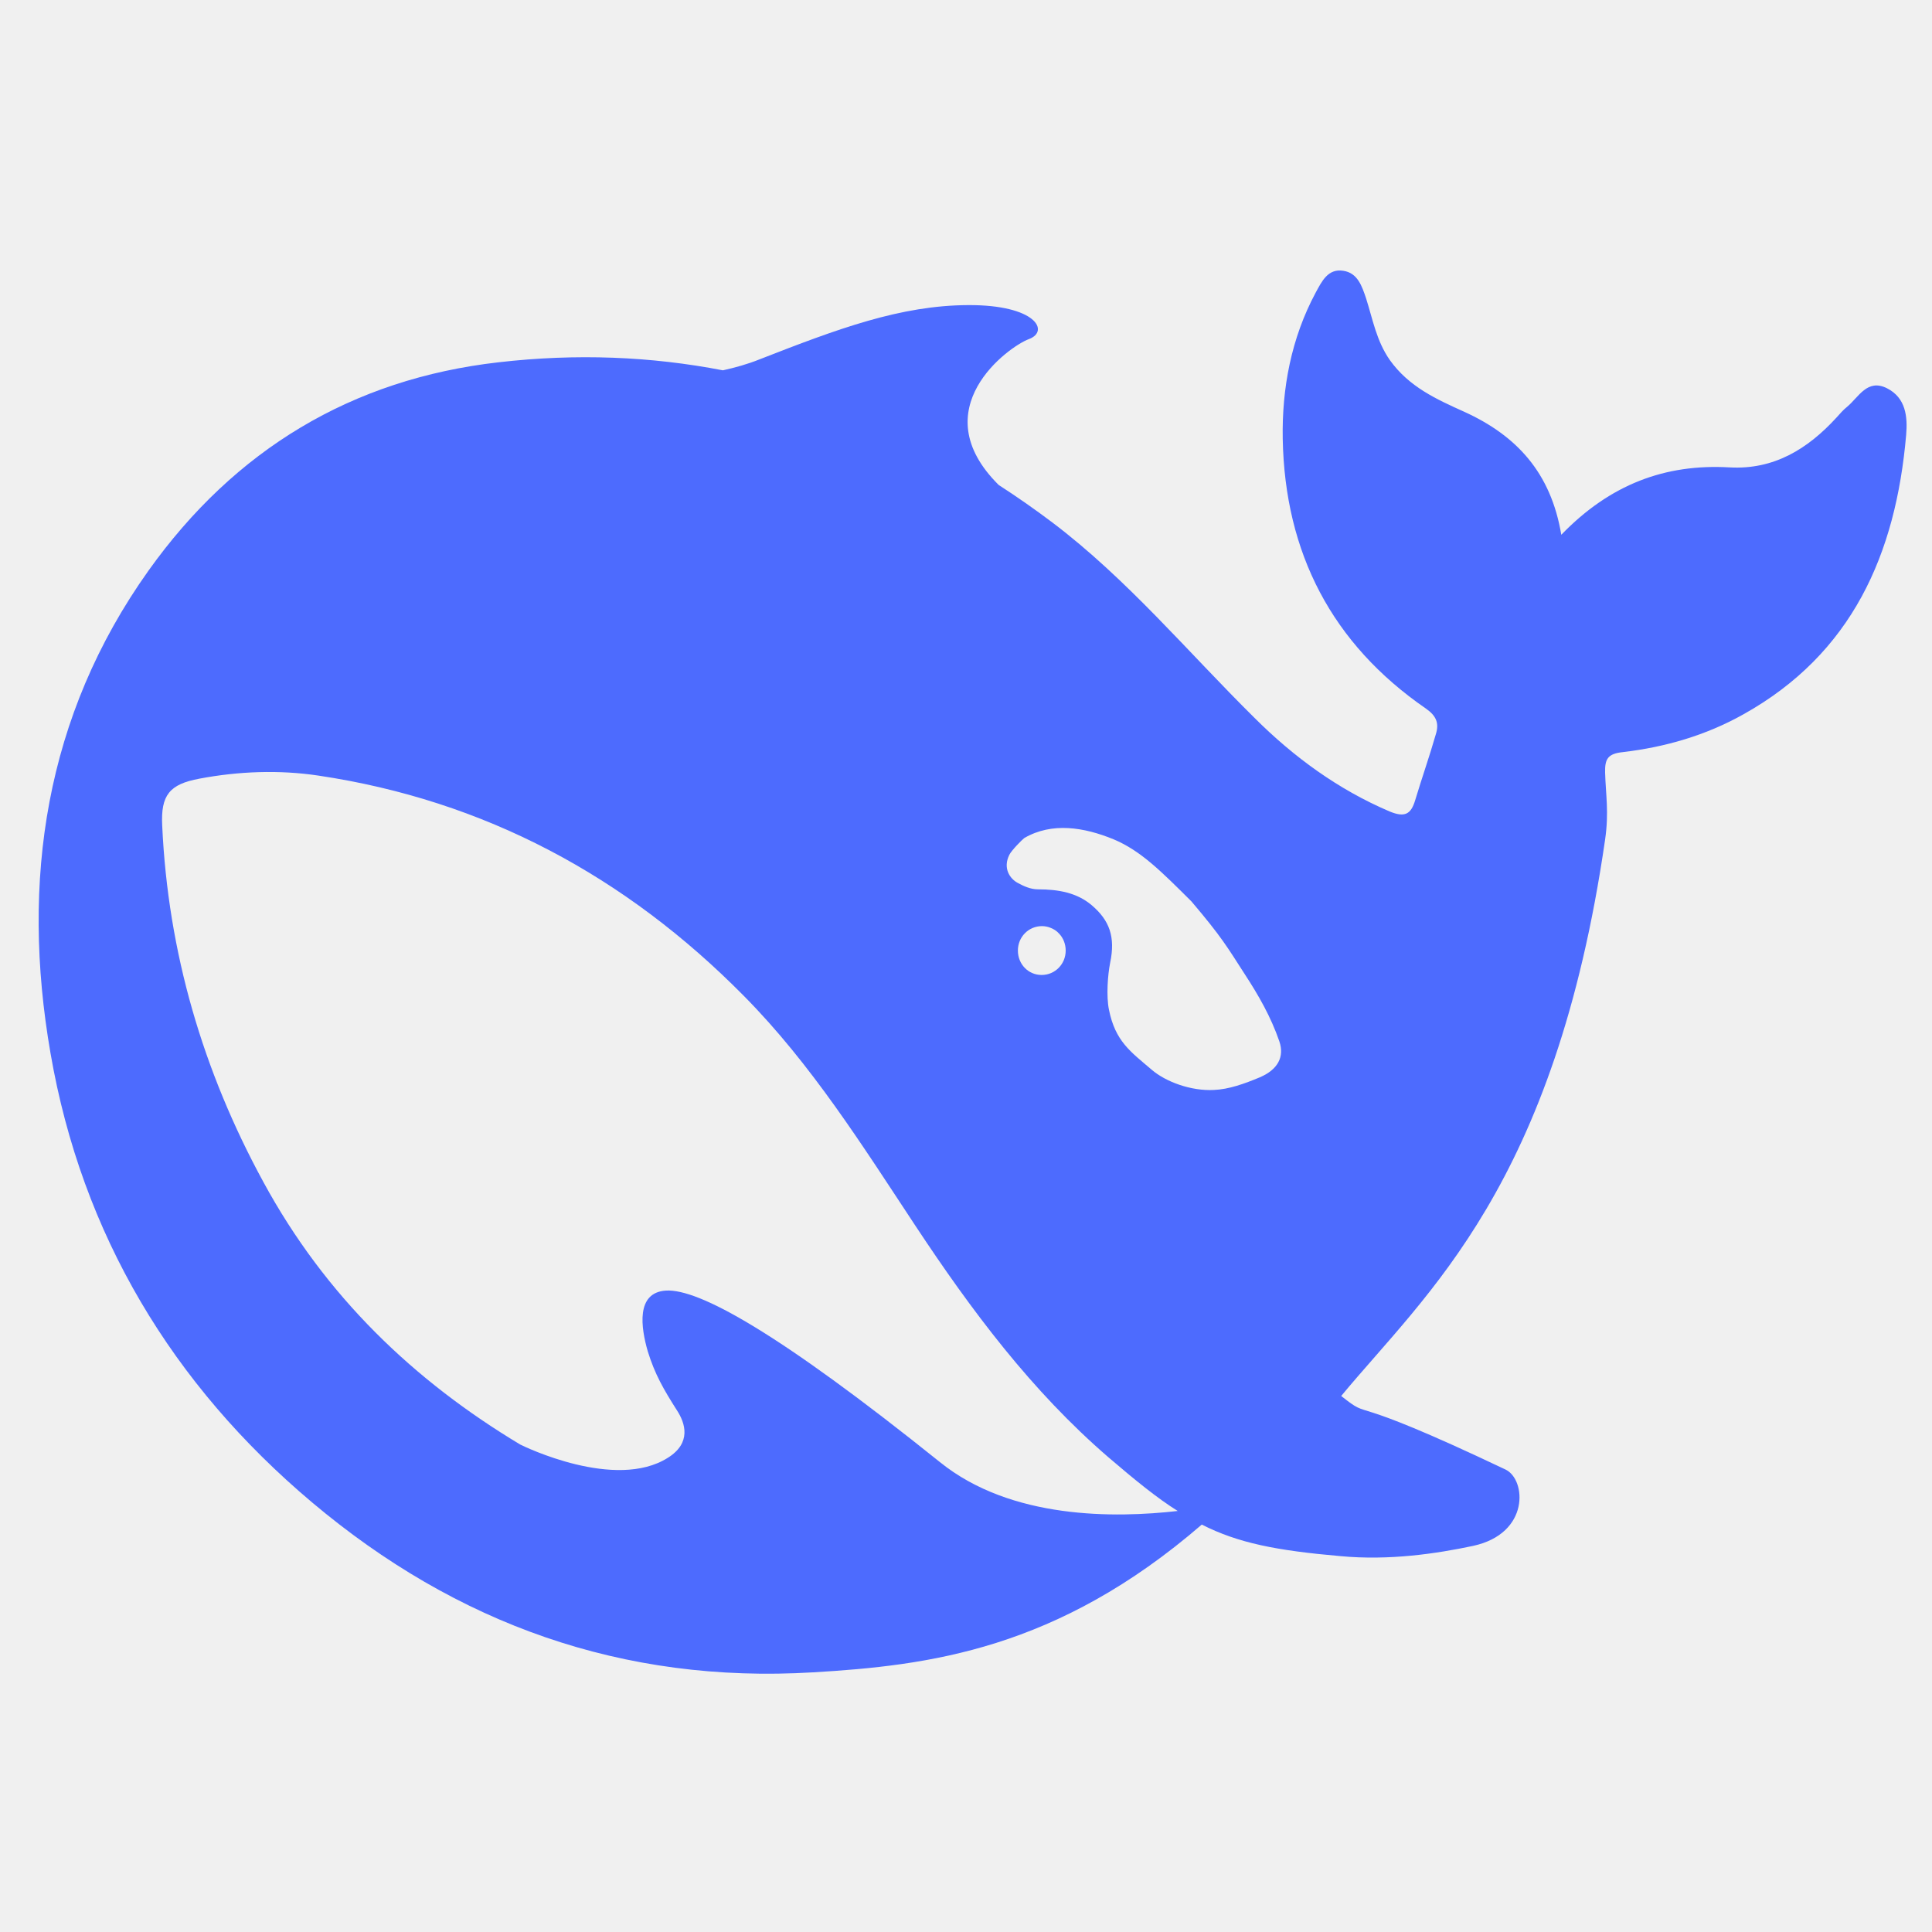
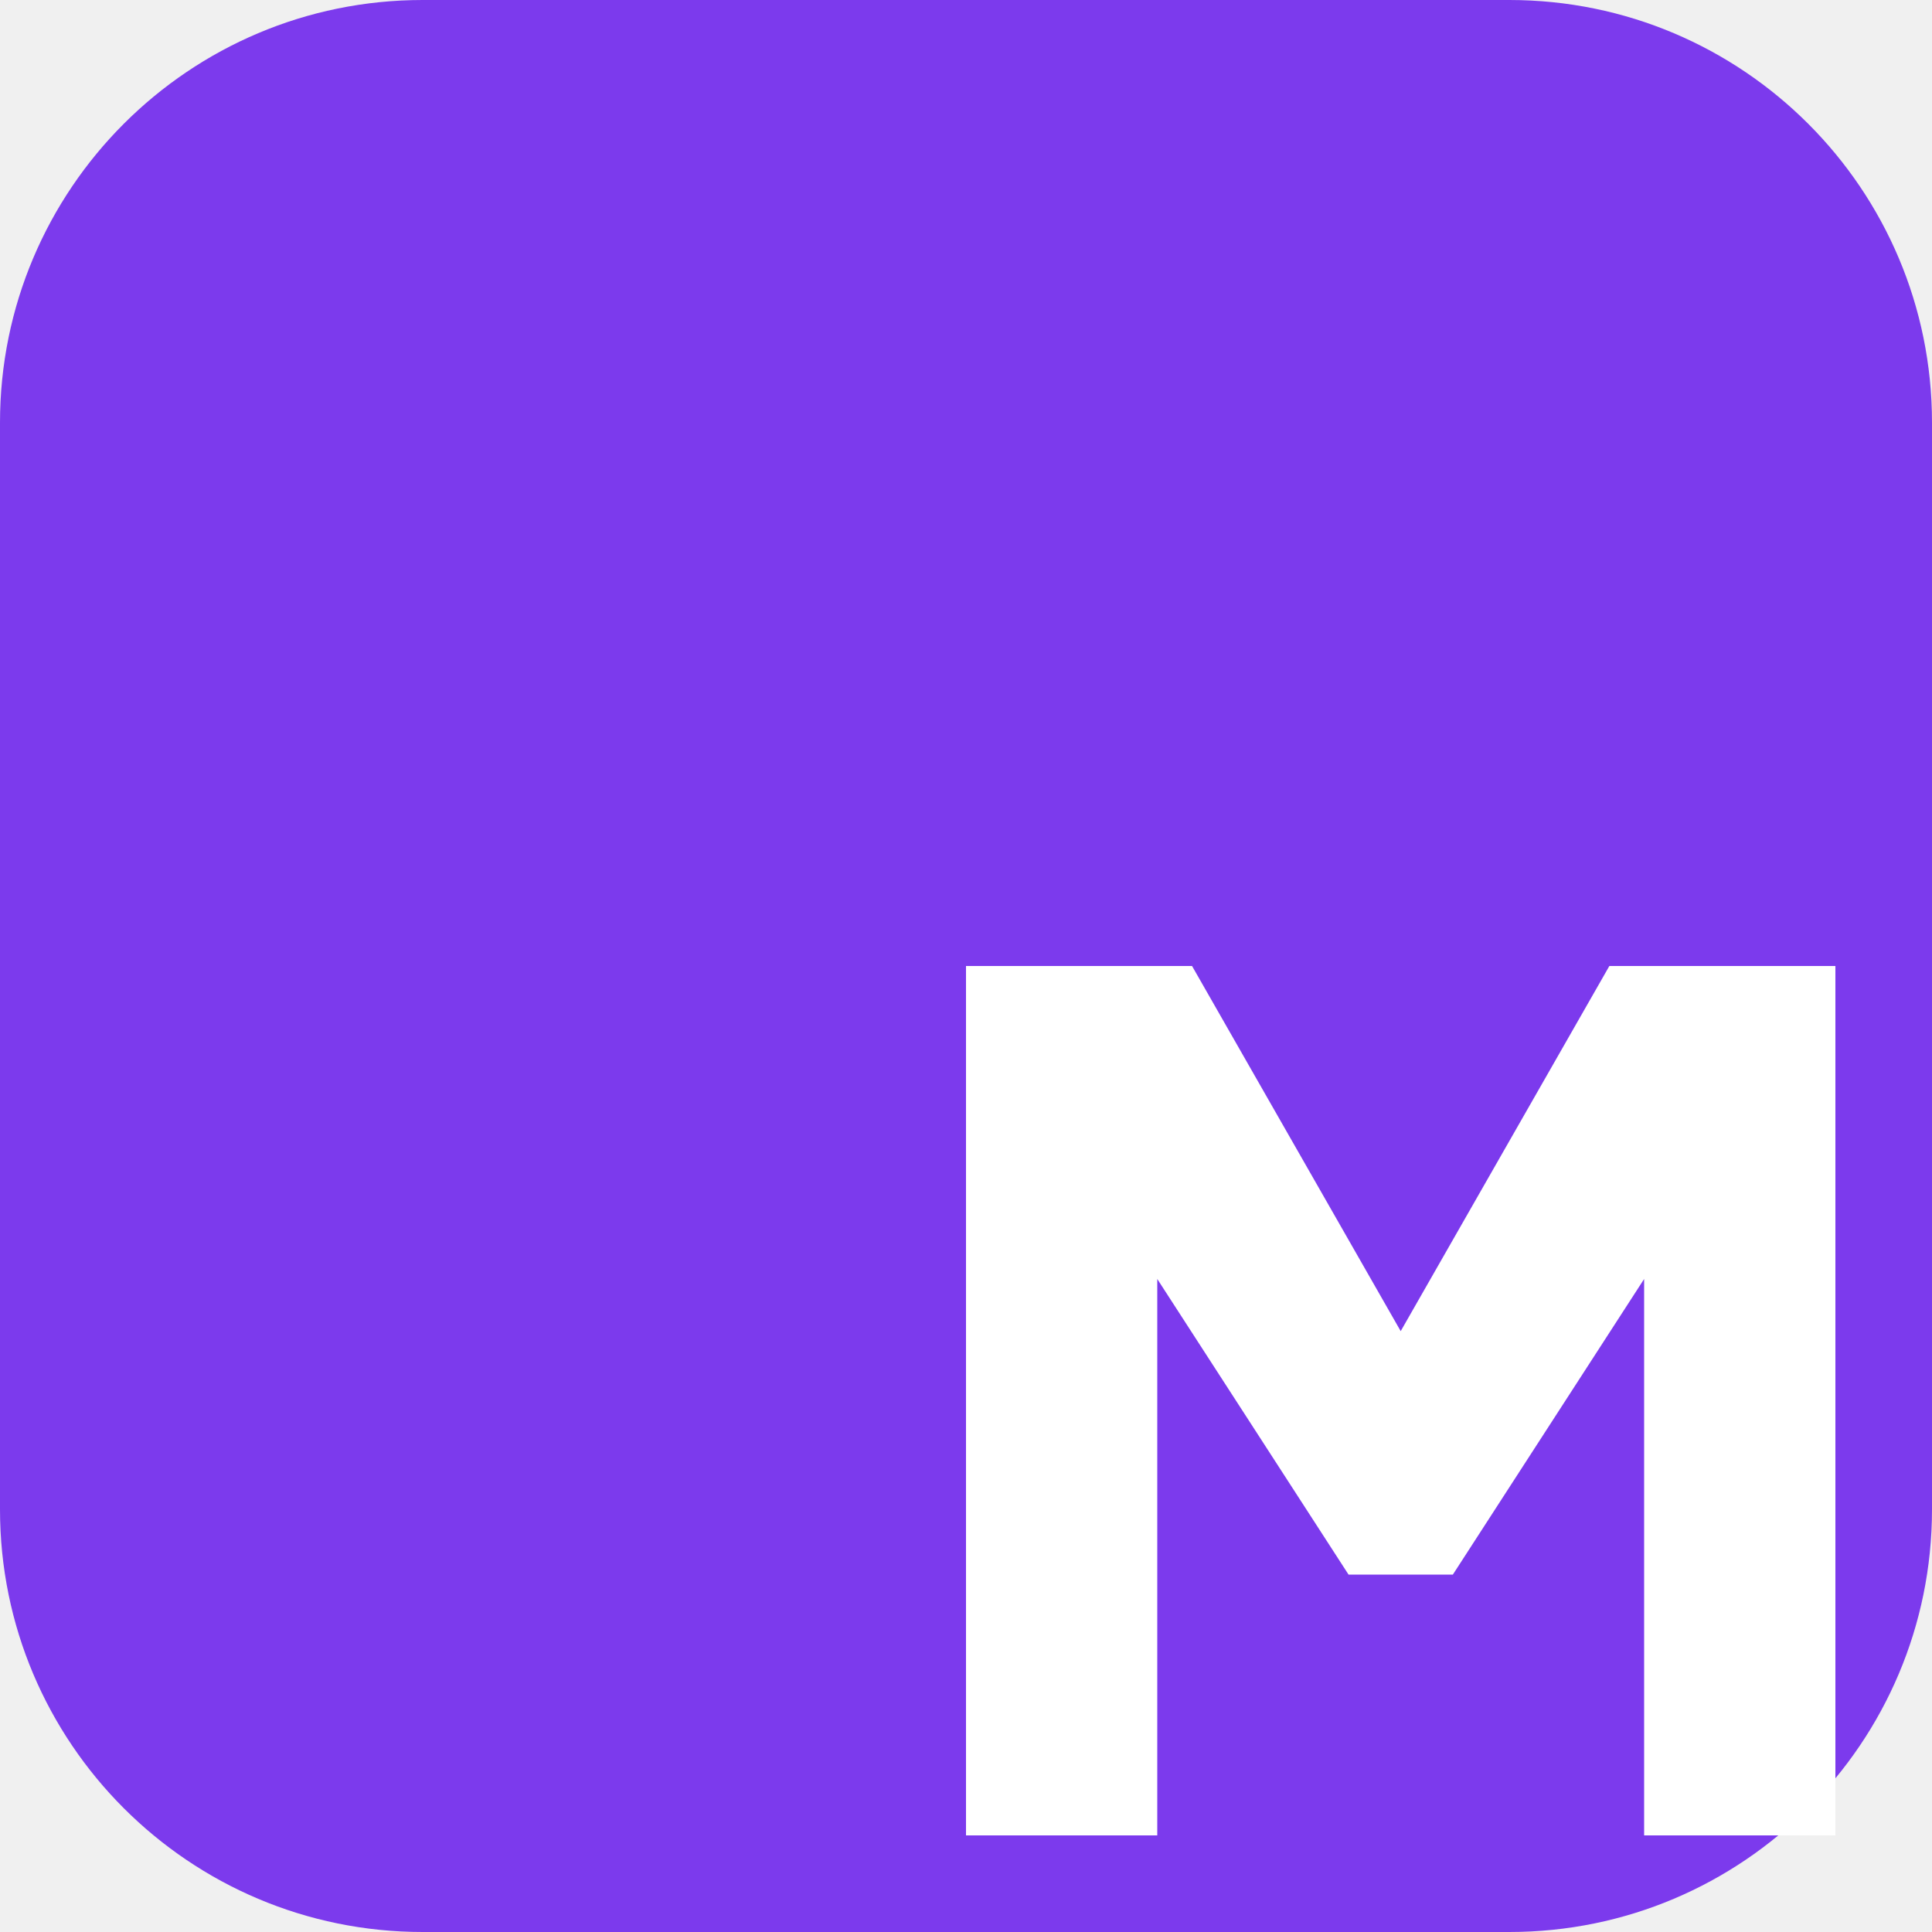
- <svg xmlns="http://www.w3.org/2000/svg" width="50" height="50" viewBox="0 0 50 50" fill="none">
-   <path d="M48.835 10.048C48.323 9.792 48.102 10.28 47.803 10.528C47.701 10.608 47.614 10.712 47.527 10.808C46.779 11.624 45.905 12.16 44.762 12.096C43.092 12 41.666 12.536 40.406 13.84C40.138 12.232 39.248 11.272 37.893 10.656C37.184 10.336 36.467 10.016 35.97 9.32C35.623 8.824 35.529 8.272 35.356 7.728C35.246 7.4 35.135 7.064 34.765 7.008C34.363 6.944 34.206 7.288 34.048 7.576C33.418 8.752 33.173 10.048 33.197 11.36C33.252 14.312 34.474 16.664 36.9 18.336C37.176 18.528 37.247 18.72 37.16 19C36.995 19.576 36.797 20.136 36.624 20.712C36.514 21.08 36.349 21.16 35.962 21C34.631 20.432 33.481 19.592 32.464 18.576C30.739 16.872 29.179 14.992 27.233 13.52C26.776 13.176 26.319 12.856 25.847 12.552C23.862 10.584 26.107 8.968 26.627 8.776C27.17 8.576 26.816 7.888 25.059 7.896C23.302 7.904 21.695 8.504 19.647 9.304C19.348 9.424 19.032 9.512 18.709 9.584C16.85 9.224 14.92 9.144 12.903 9.376C9.106 9.808 6.073 11.64 3.843 14.768C1.165 18.528 0.534 22.8 1.307 27.256C2.118 31.952 4.466 35.84 8.074 38.88C11.816 42.032 16.125 43.576 21.041 43.28C24.027 43.104 27.352 42.696 31.102 39.456C32.047 39.936 33.04 40.128 34.686 40.272C35.955 40.392 37.176 40.208 38.121 40.008C39.602 39.688 39.499 38.288 38.964 38.032C34.623 35.968 35.576 36.808 34.71 36.128C36.916 33.464 40.24 30.696 41.54 21.728C41.643 21.016 41.556 20.568 41.54 19.992C41.532 19.64 41.611 19.504 42.005 19.464C43.092 19.336 44.148 19.032 45.117 18.488C47.929 16.92 49.064 14.344 49.331 11.256C49.371 10.784 49.324 10.296 48.835 10.048ZM24.326 37.84C20.12 34.464 18.079 33.352 17.236 33.4C16.448 33.448 16.59 34.368 16.763 34.968C16.944 35.56 17.181 35.968 17.512 36.488C17.74 36.832 17.898 37.344 17.283 37.728C15.928 38.584 13.573 37.44 13.462 37.384C10.721 35.736 8.428 33.56 6.813 30.584C5.253 27.72 4.348 24.648 4.198 21.368C4.158 20.576 4.387 20.296 5.159 20.152C6.175 19.96 7.223 19.92 8.239 20.072C12.533 20.712 16.189 22.672 19.253 25.776C21.002 27.544 22.325 29.656 23.689 31.72C25.138 33.912 26.698 36 28.683 37.712C29.384 38.312 29.943 38.768 30.479 39.104C28.864 39.288 26.17 39.328 24.326 37.84ZM26.343 24.6C26.343 24.248 26.619 23.968 26.966 23.968C27.044 23.968 27.115 23.984 27.178 24.008C27.265 24.04 27.344 24.088 27.407 24.16C27.517 24.272 27.58 24.432 27.58 24.6C27.58 24.952 27.304 25.232 26.957 25.232C26.611 25.232 26.343 24.952 26.343 24.6ZM32.606 27.88C32.205 28.048 31.803 28.192 31.416 28.208C30.818 28.24 30.164 27.992 29.81 27.688C29.258 27.216 28.864 26.952 28.699 26.128C28.628 25.776 28.668 25.232 28.73 24.92C28.872 24.248 28.714 23.816 28.25 23.424C27.872 23.104 27.391 23.016 26.863 23.016C26.666 23.016 26.485 22.928 26.351 22.856C26.13 22.744 25.949 22.464 26.123 22.12C26.178 22.008 26.446 21.736 26.509 21.688C27.226 21.272 28.053 21.408 28.817 21.72C29.526 22.016 30.061 22.56 30.834 23.328C31.622 24.256 31.763 24.512 32.212 25.208C32.567 25.752 32.89 26.312 33.11 26.952C33.245 27.352 33.071 27.68 32.606 27.88Z" fill="#4D6BFE" fill-rule="nonzero" />
+ <svg xmlns="http://www.w3.org/2000/svg" width="64" height="64" viewBox="0 0 64 64" fill="none">
+   <rect width="64" height="64" rx="14" fill="#7C3AED" />
+   <path d="M5 15V5h2.6L10 9.2 12.4 5H15v10h-2.2V8.6L10.6 12H9.4L7.2 8.6V15H5Z" fill="#FFFFFF" transform="translate(17.6 17.6) scale(2.88)" />
</svg>
